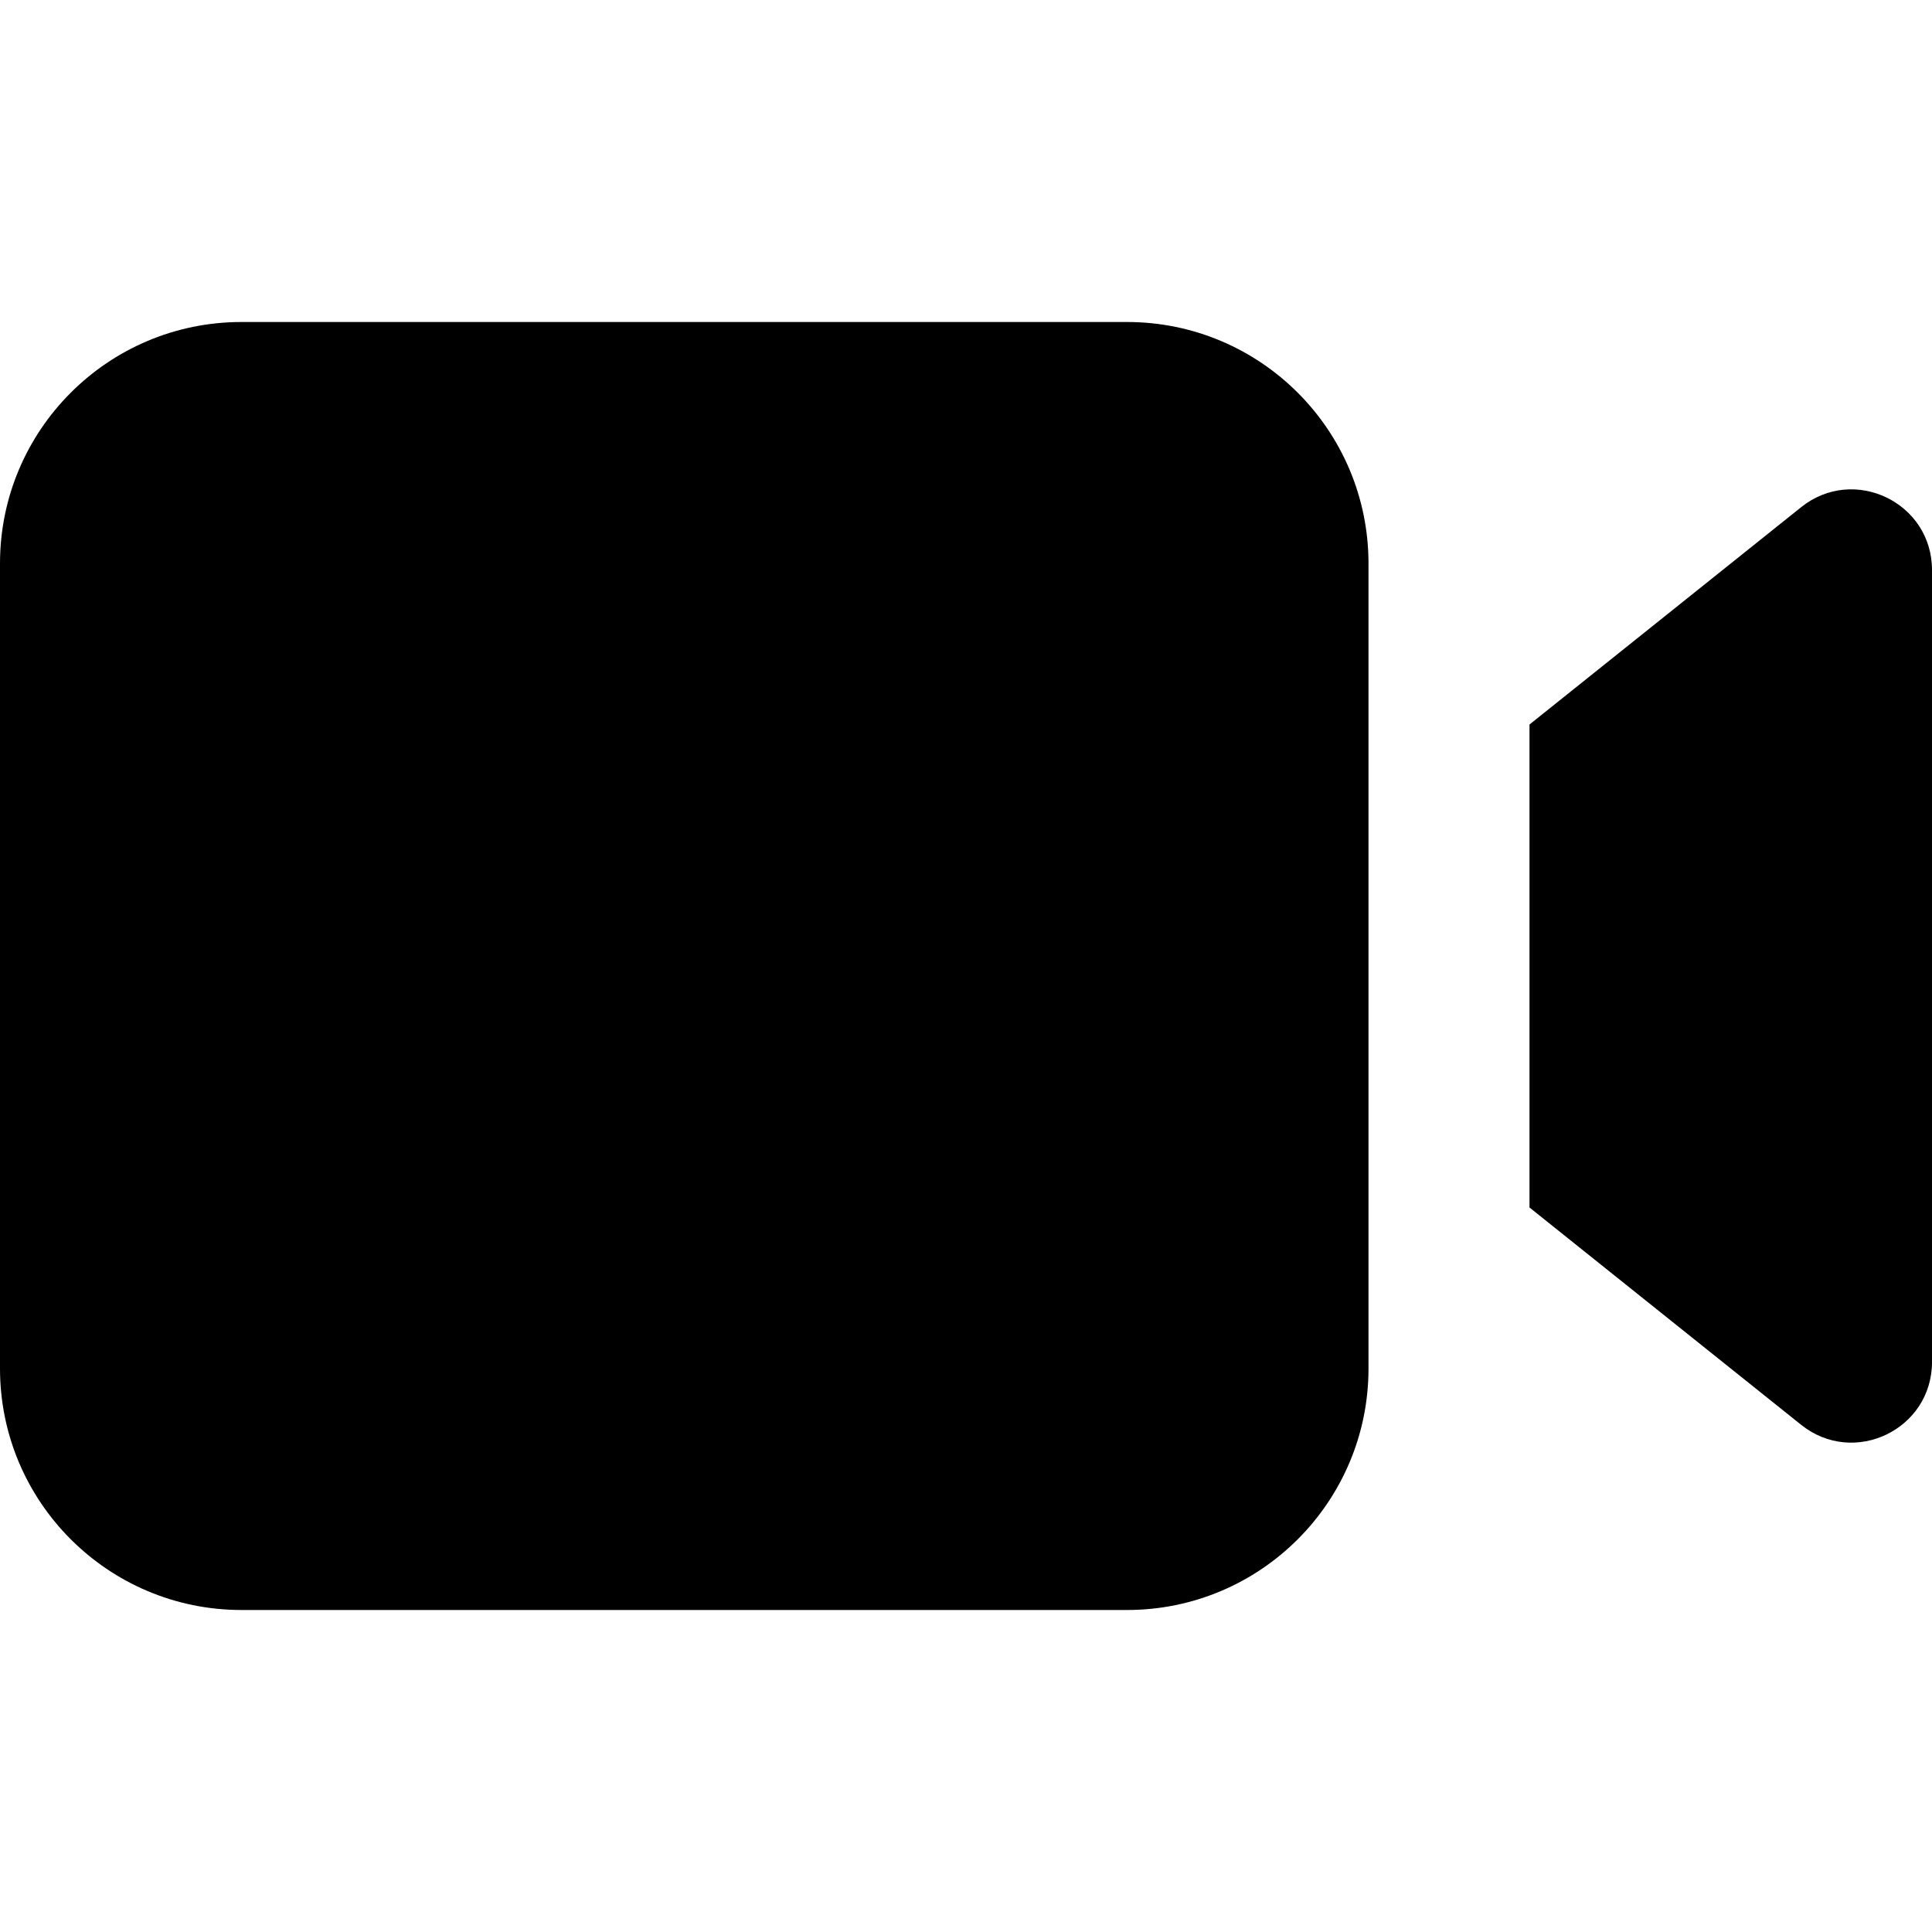
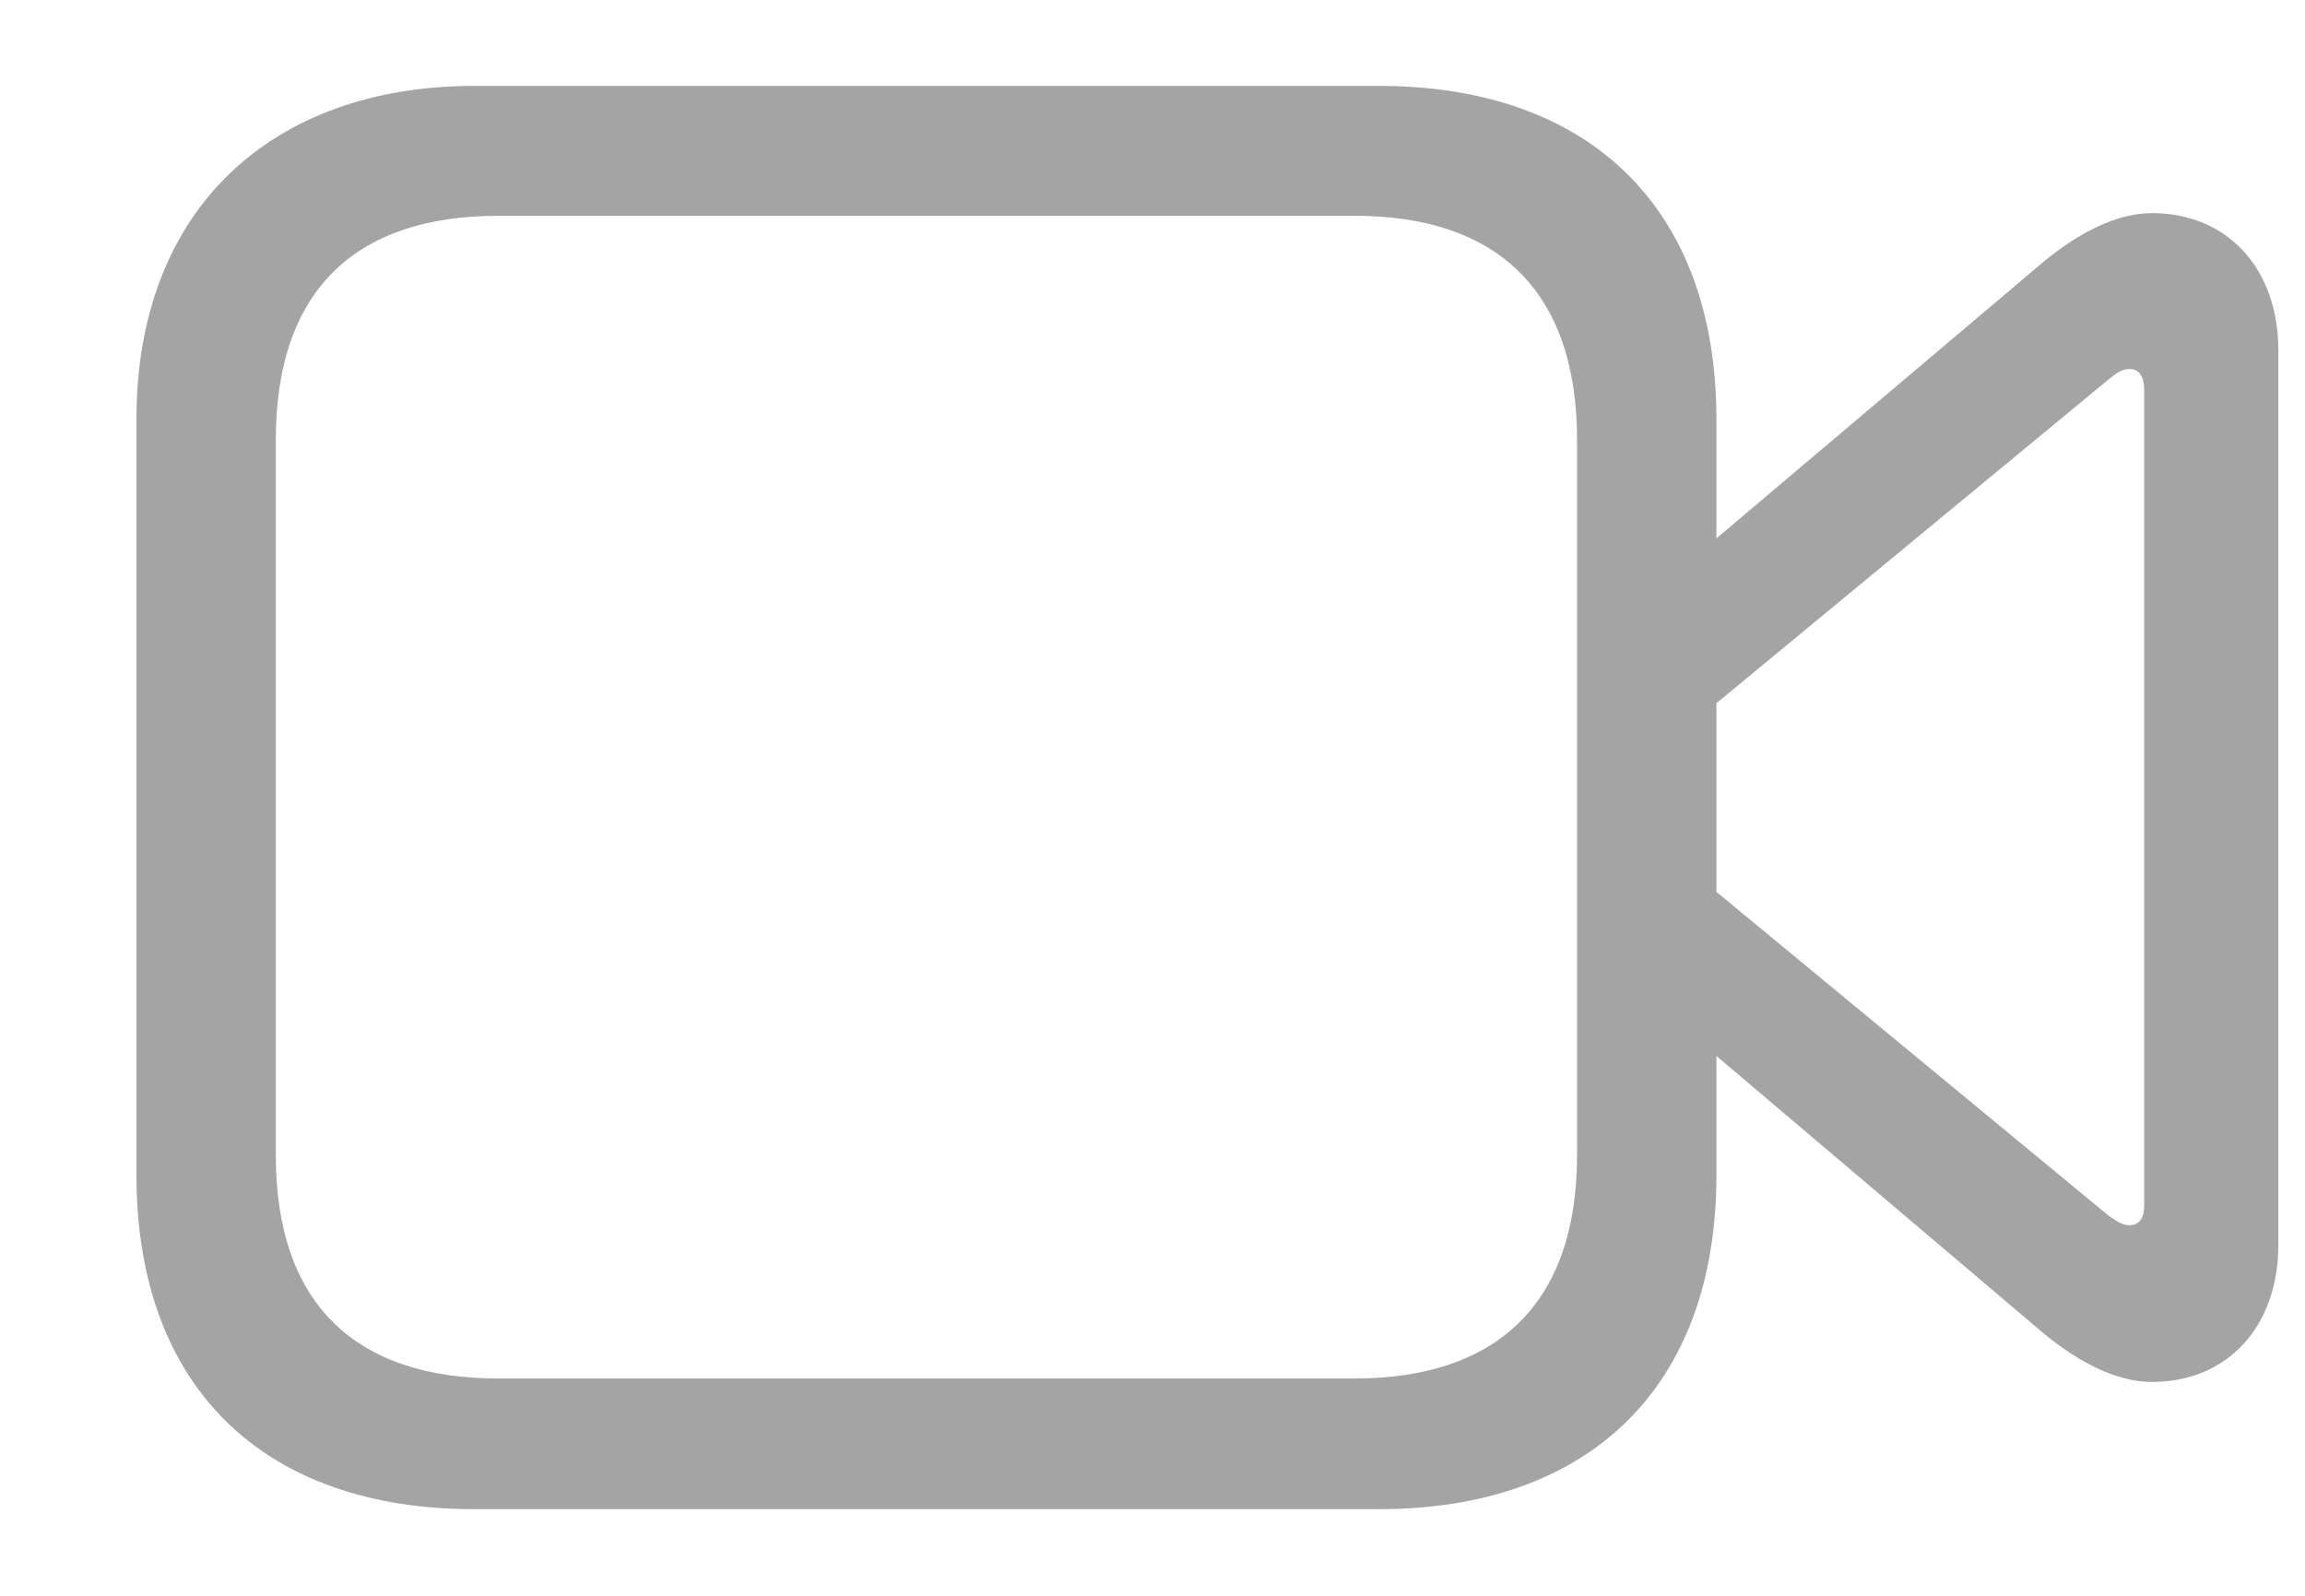
- <svg xmlns="http://www.w3.org/2000/svg" width="24" height="24" viewBox="0 0 24 24" fill="none">
-   <path d="M0 7C0 5.343 1.343 4 3 4H14C15.657 4 17 5.343 17 7V17C17 18.657 15.657 20 14 20H3C1.343 20 0 18.657 0 17V7Z" fill="currentColor" />
-   <path d="M19 9L22.375 6.3C23.03 5.776 24 6.242 24 7.081V16.919C24 17.758 23.03 18.224 22.375 17.7L19 15V9Z" fill="currentColor" />
+ <svg xmlns="http://www.w3.org/2000/svg" width="26" height="18" viewBox="0 0 26 18" fill="none">
+   <g id="Group">
+     <path id="Vector" d="M5.348 17.023H15.553C17.936 17.023 19.361 15.637 19.361 13.254V4.729C19.361 2.355 17.936 0.969 15.553 0.969H5.348C3.072 0.969 1.539 2.355 1.539 4.729V13.254C1.539 15.637 2.965 17.023 5.348 17.023ZM5.621 15.549C4.02 15.549 3.111 14.719 3.111 13.029V4.963C3.111 3.264 4.02 2.434 5.621 2.434H15.279C16.871 2.434 17.789 3.264 17.789 4.963V13.029C17.789 14.719 16.871 15.549 15.279 15.549H5.621ZM19.137 6.262V8.117L23.785 4.279C23.873 4.211 23.932 4.162 24.02 4.162C24.137 4.162 24.186 4.26 24.186 4.396V13.596C24.186 13.732 24.137 13.82 24.02 13.82C23.932 13.82 23.873 13.771 23.785 13.713L19.137 9.875V11.721L23.053 15.041C23.443 15.363 23.873 15.588 24.273 15.588C25.133 15.588 25.699 14.953 25.699 14.045V3.947C25.699 3.039 25.133 2.404 24.273 2.404C23.873 2.404 23.443 2.629 23.053 2.951L19.137 6.262Z" fill="#A4A4A4" />
+   </g>
</svg>
